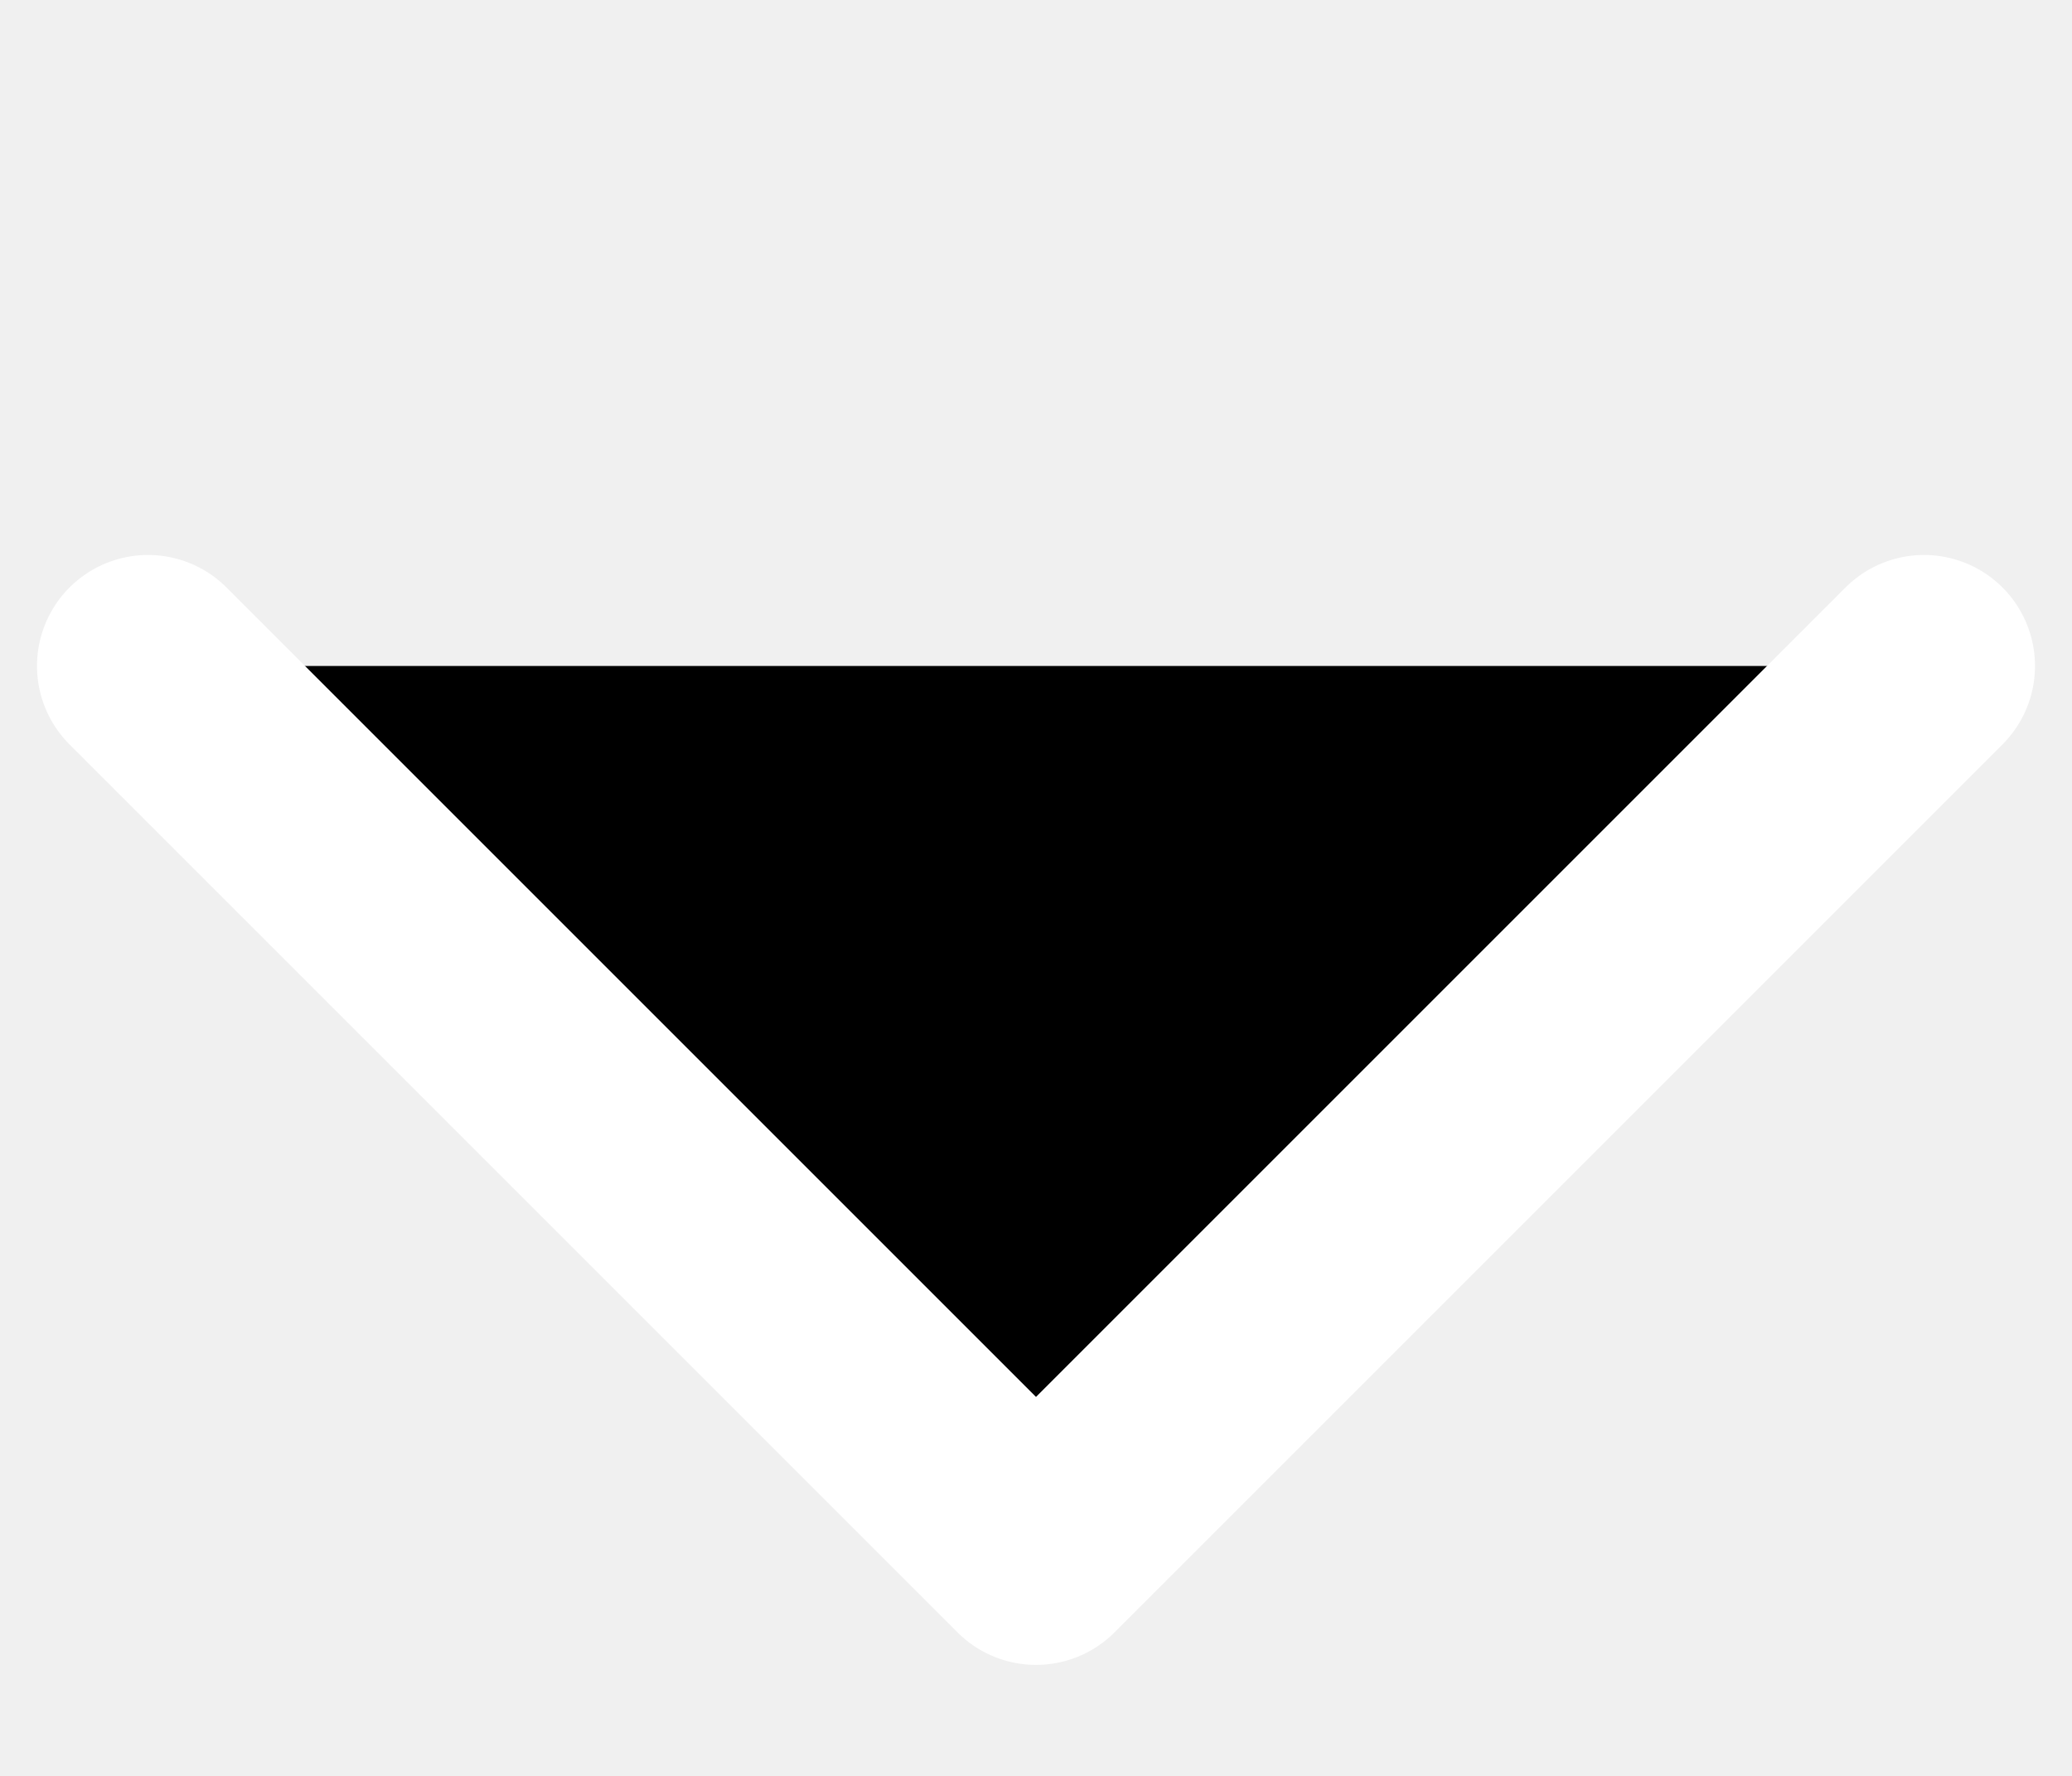
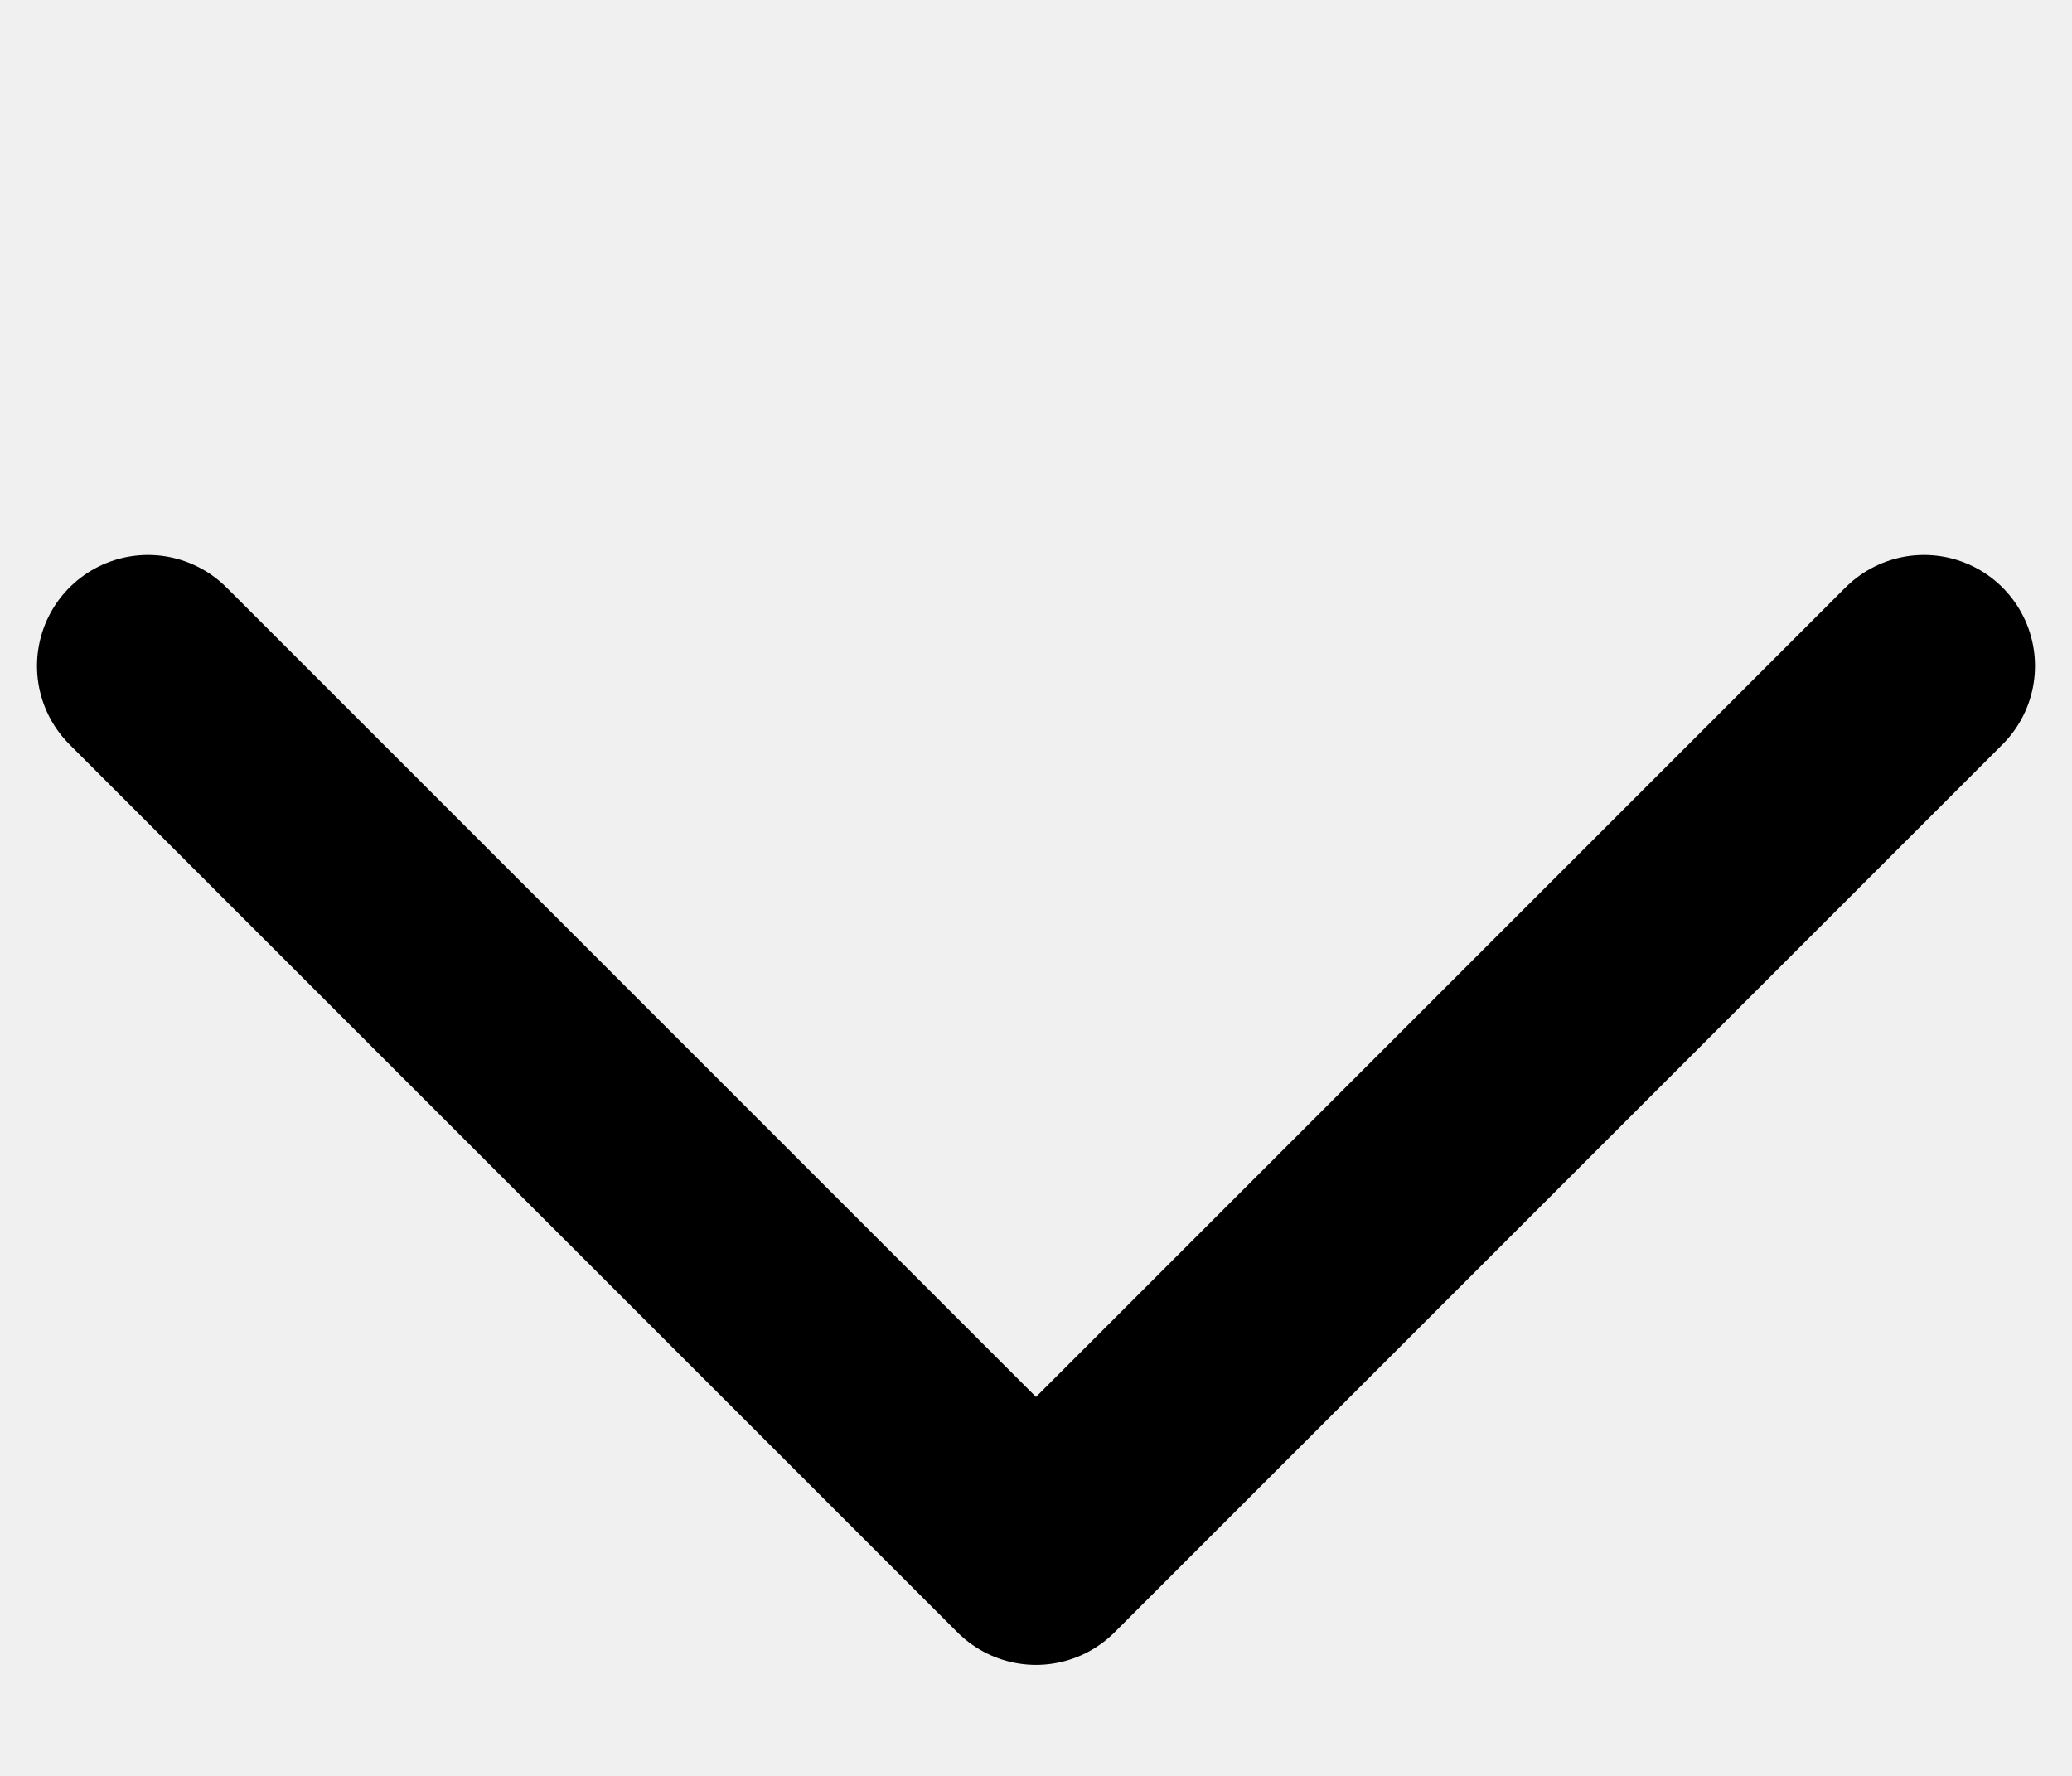
- <svg xmlns="http://www.w3.org/2000/svg" viewBox="0 0 14 12">
+ <svg xmlns="http://www.w3.org/2000/svg" viewBox="0 0 14 12" fill="none">
  <g clip-path="url(#clip0_175_8656)">
-     <path d="M1 4.5L7 10.5L13 4.5" stroke="white" stroke-width="1.5" stroke-linecap="round" stroke-linejoin="round" />
+     <path d="M1 4.5L7 10.5L13 4.5" stroke="currentColor" stroke-width="1.5" stroke-linecap="round" stroke-linejoin="round" />
  </g>
  <defs>
    <clipPath id="clip0_175_8656">
-       <rect width="14" height="11" fill="white" transform="translate(0 0.5)" />
+       <rect width="14" height="11" fill="none" transform="translate(0 0.5)" />
    </clipPath>
  </defs>
</svg>
